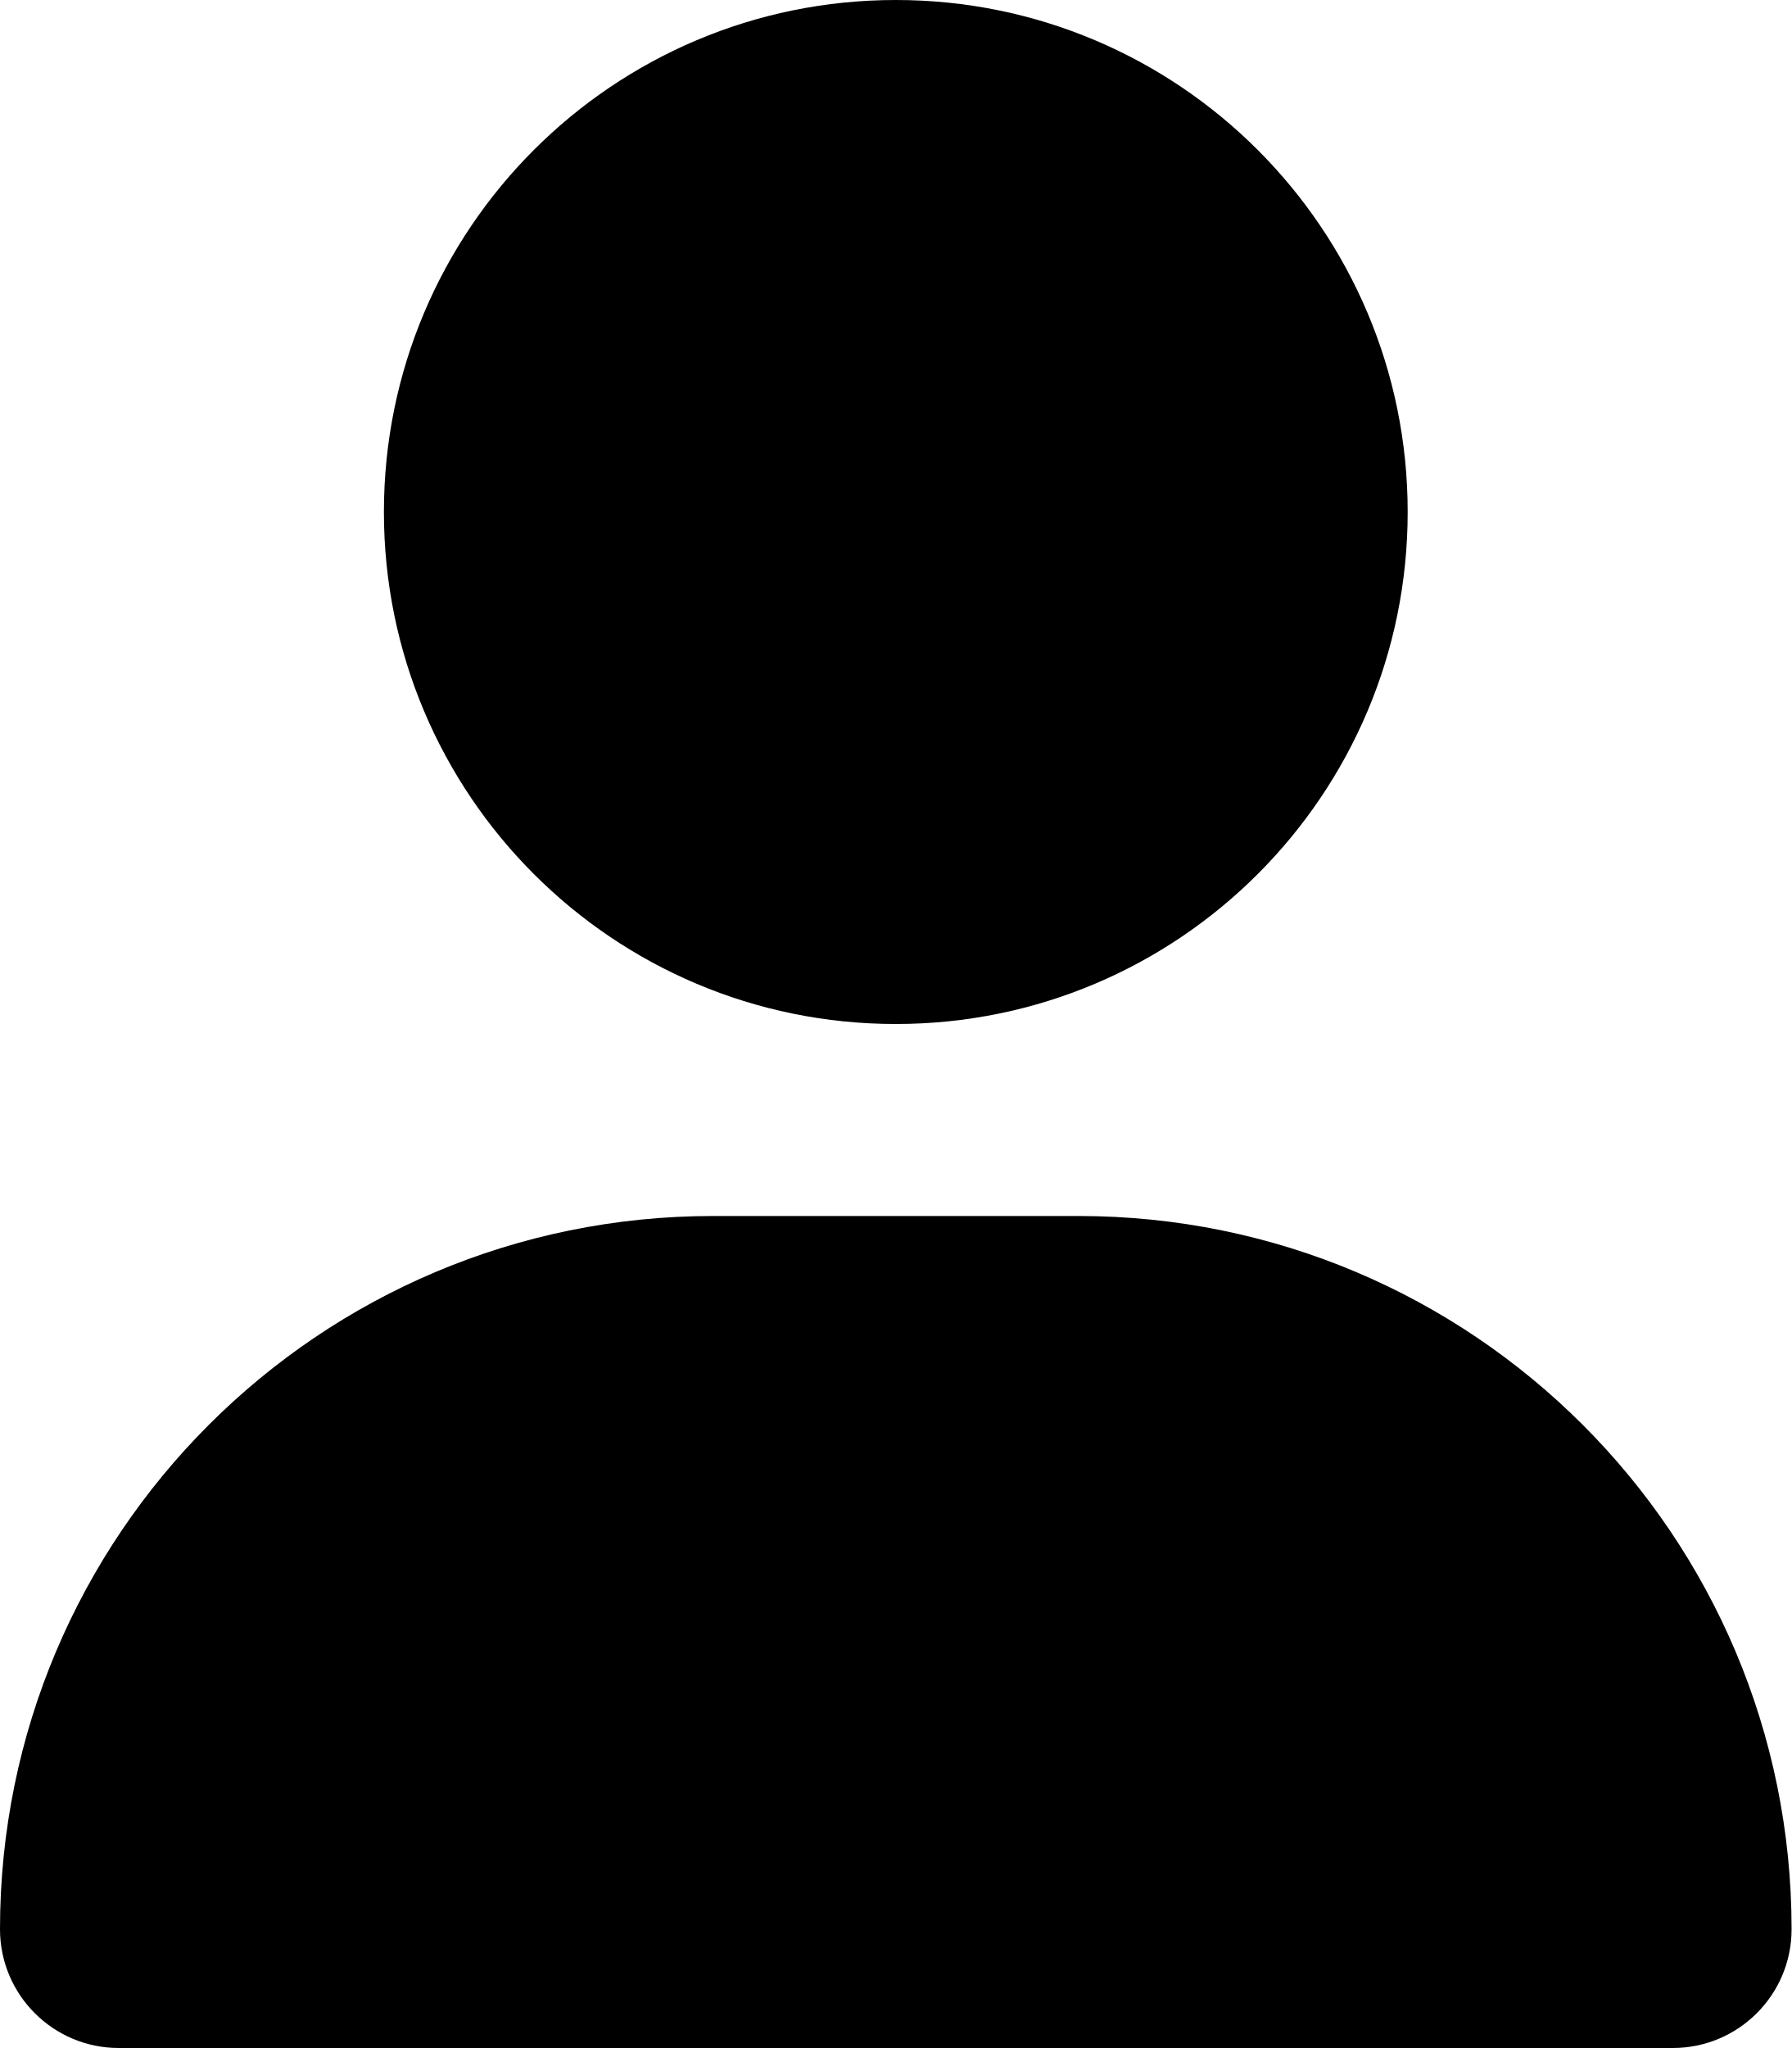
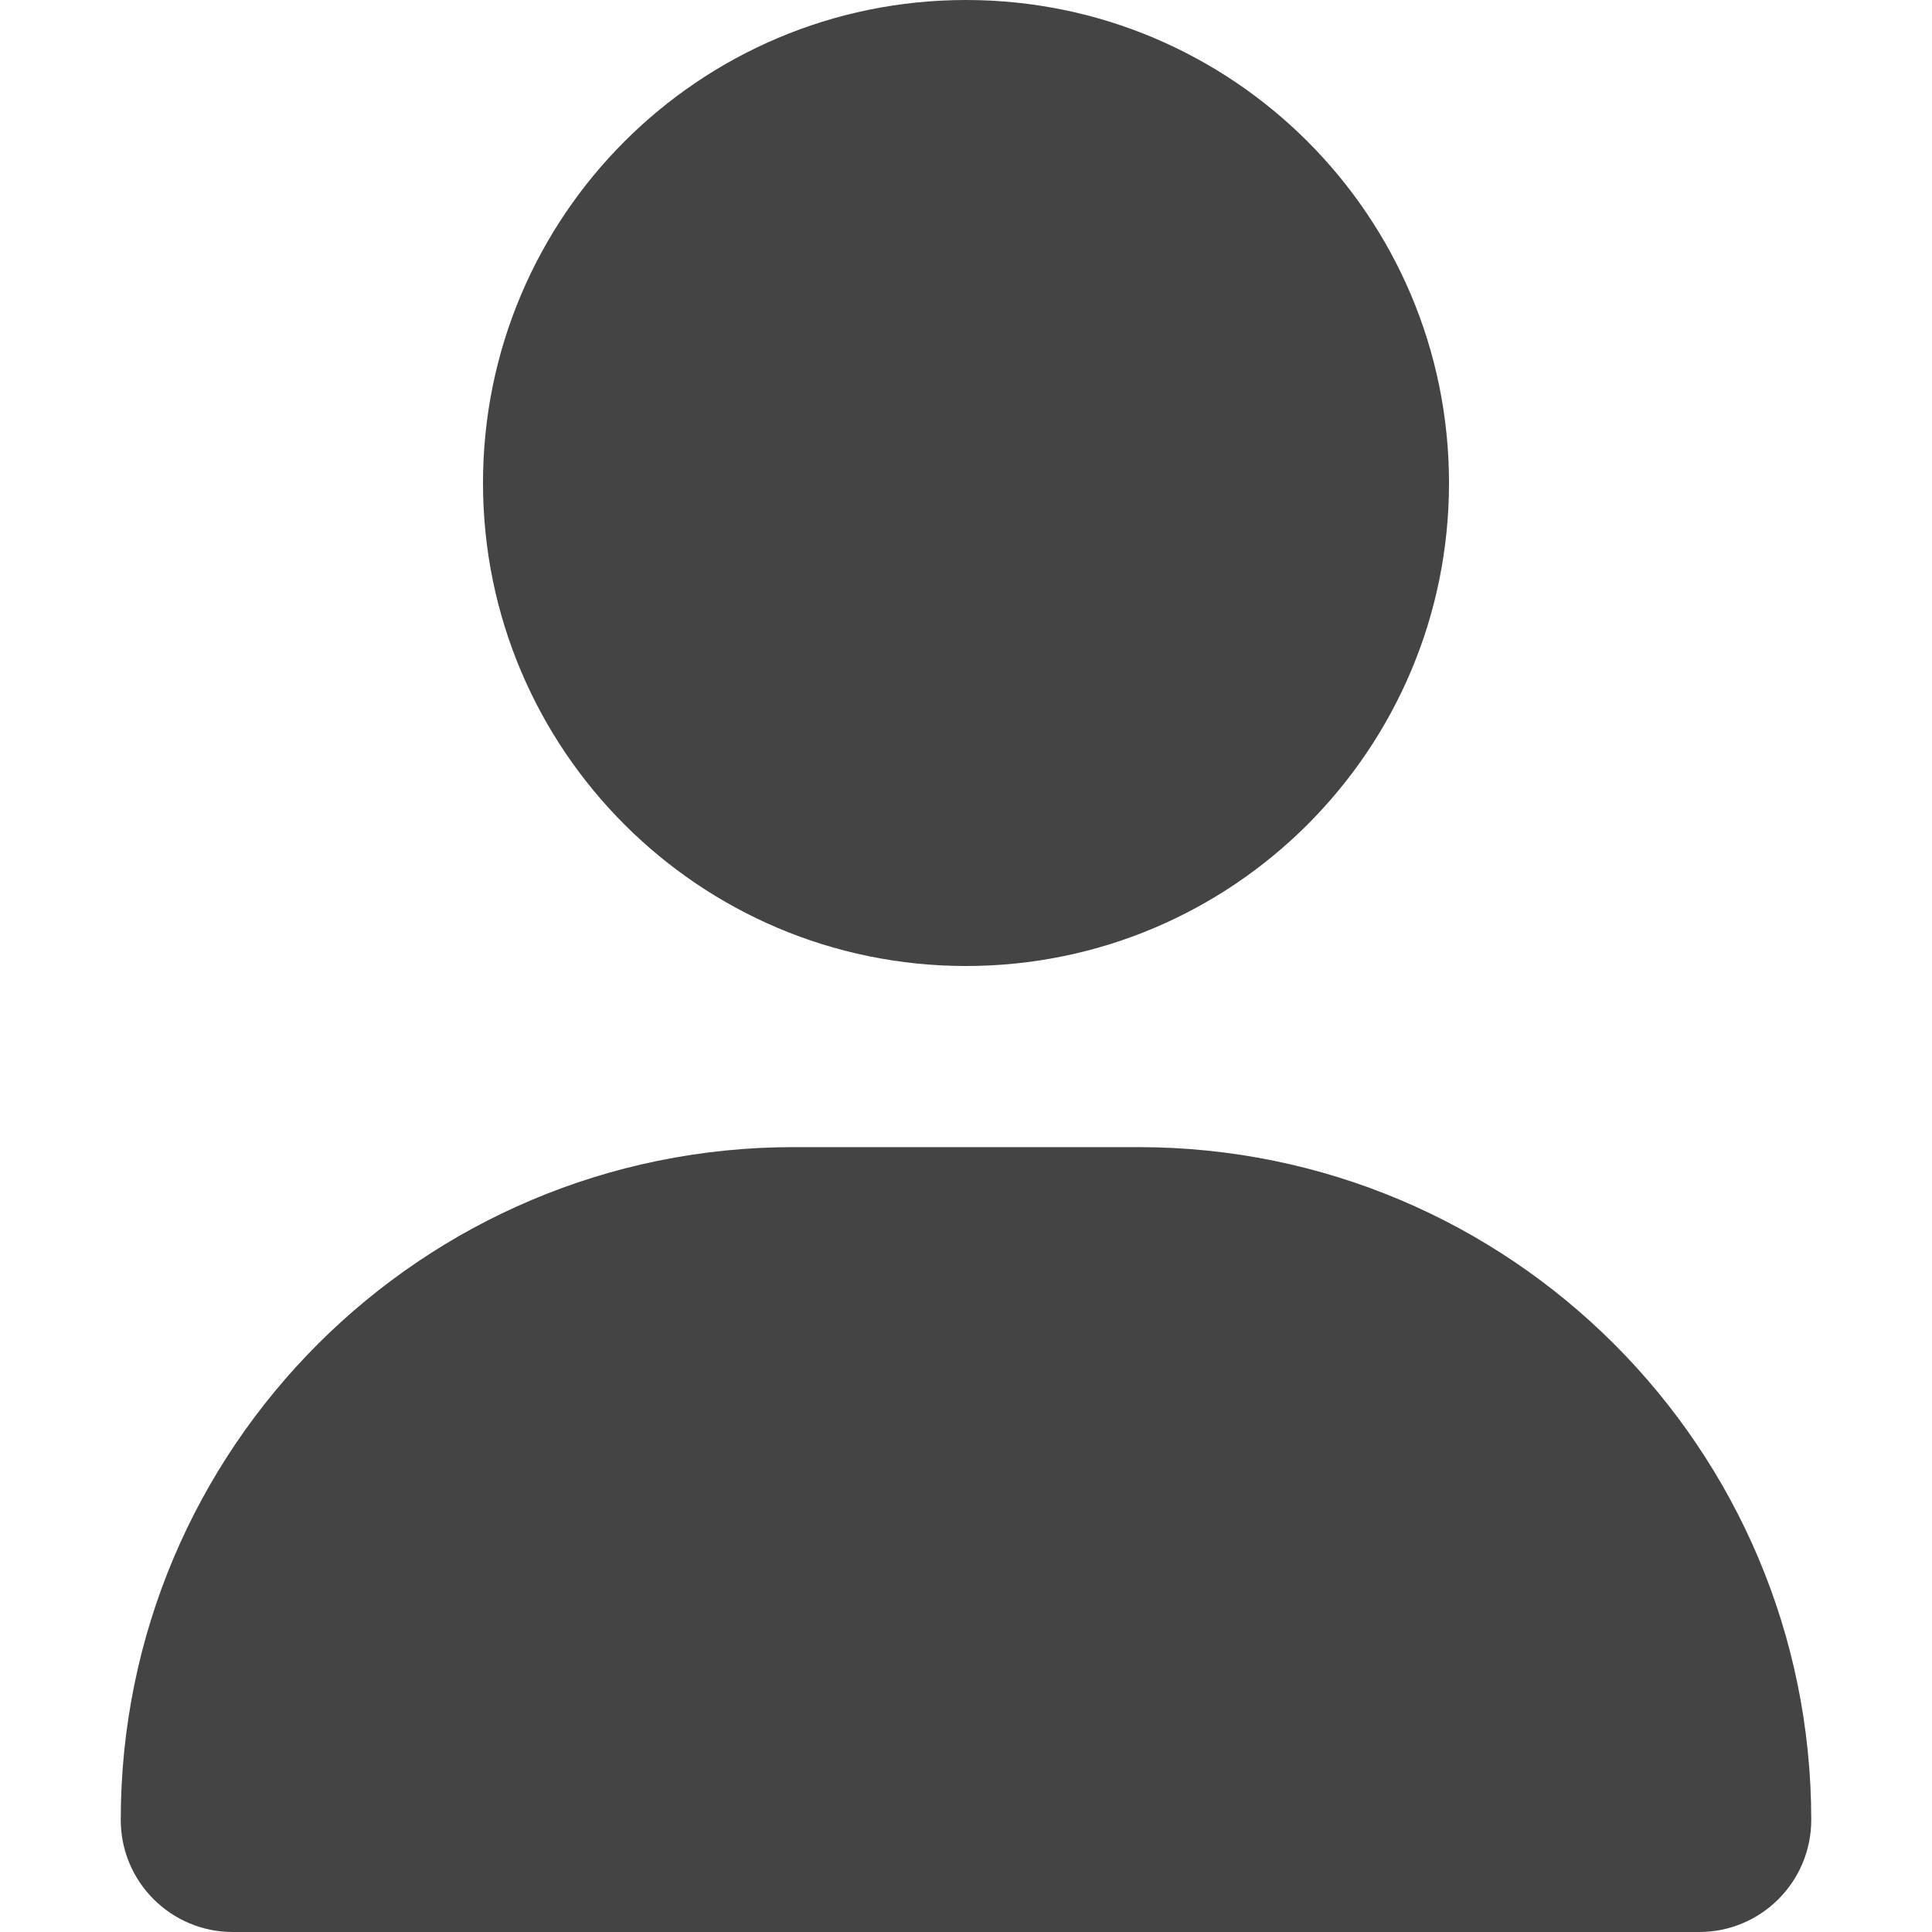
- <svg xmlns="http://www.w3.org/2000/svg" height="96" width="84" viewBox="0 0 448 512">
-   <path d="M224 256A128 128 0 1 0 224 0a128 128 0 1 0 0 256zm-45.7 48C79.8 304 0 383.8 0 482.3C0 498.7 13.3 512 29.7 512H418.3c16.4 0 29.7-13.3 29.7-29.7C448 383.8 368.2 304 269.7 304H178.3z" />
+ <svg xmlns="http://www.w3.org/2000/svg" height="64" width="64" style="padding: 5" viewBox="0 0 448 512">
+   <path fill="#444444" d="M224 256A128 128 0 1 0 224 0a128 128 0 1 0 0 256zm-45.7 48C79.8 304 0 383.8 0 482.3C0 498.7 13.3 512 29.7 512H418.3c16.4 0 29.7-13.3 29.7-29.7C448 383.8 368.2 304 269.7 304H178.3z" />
</svg>
